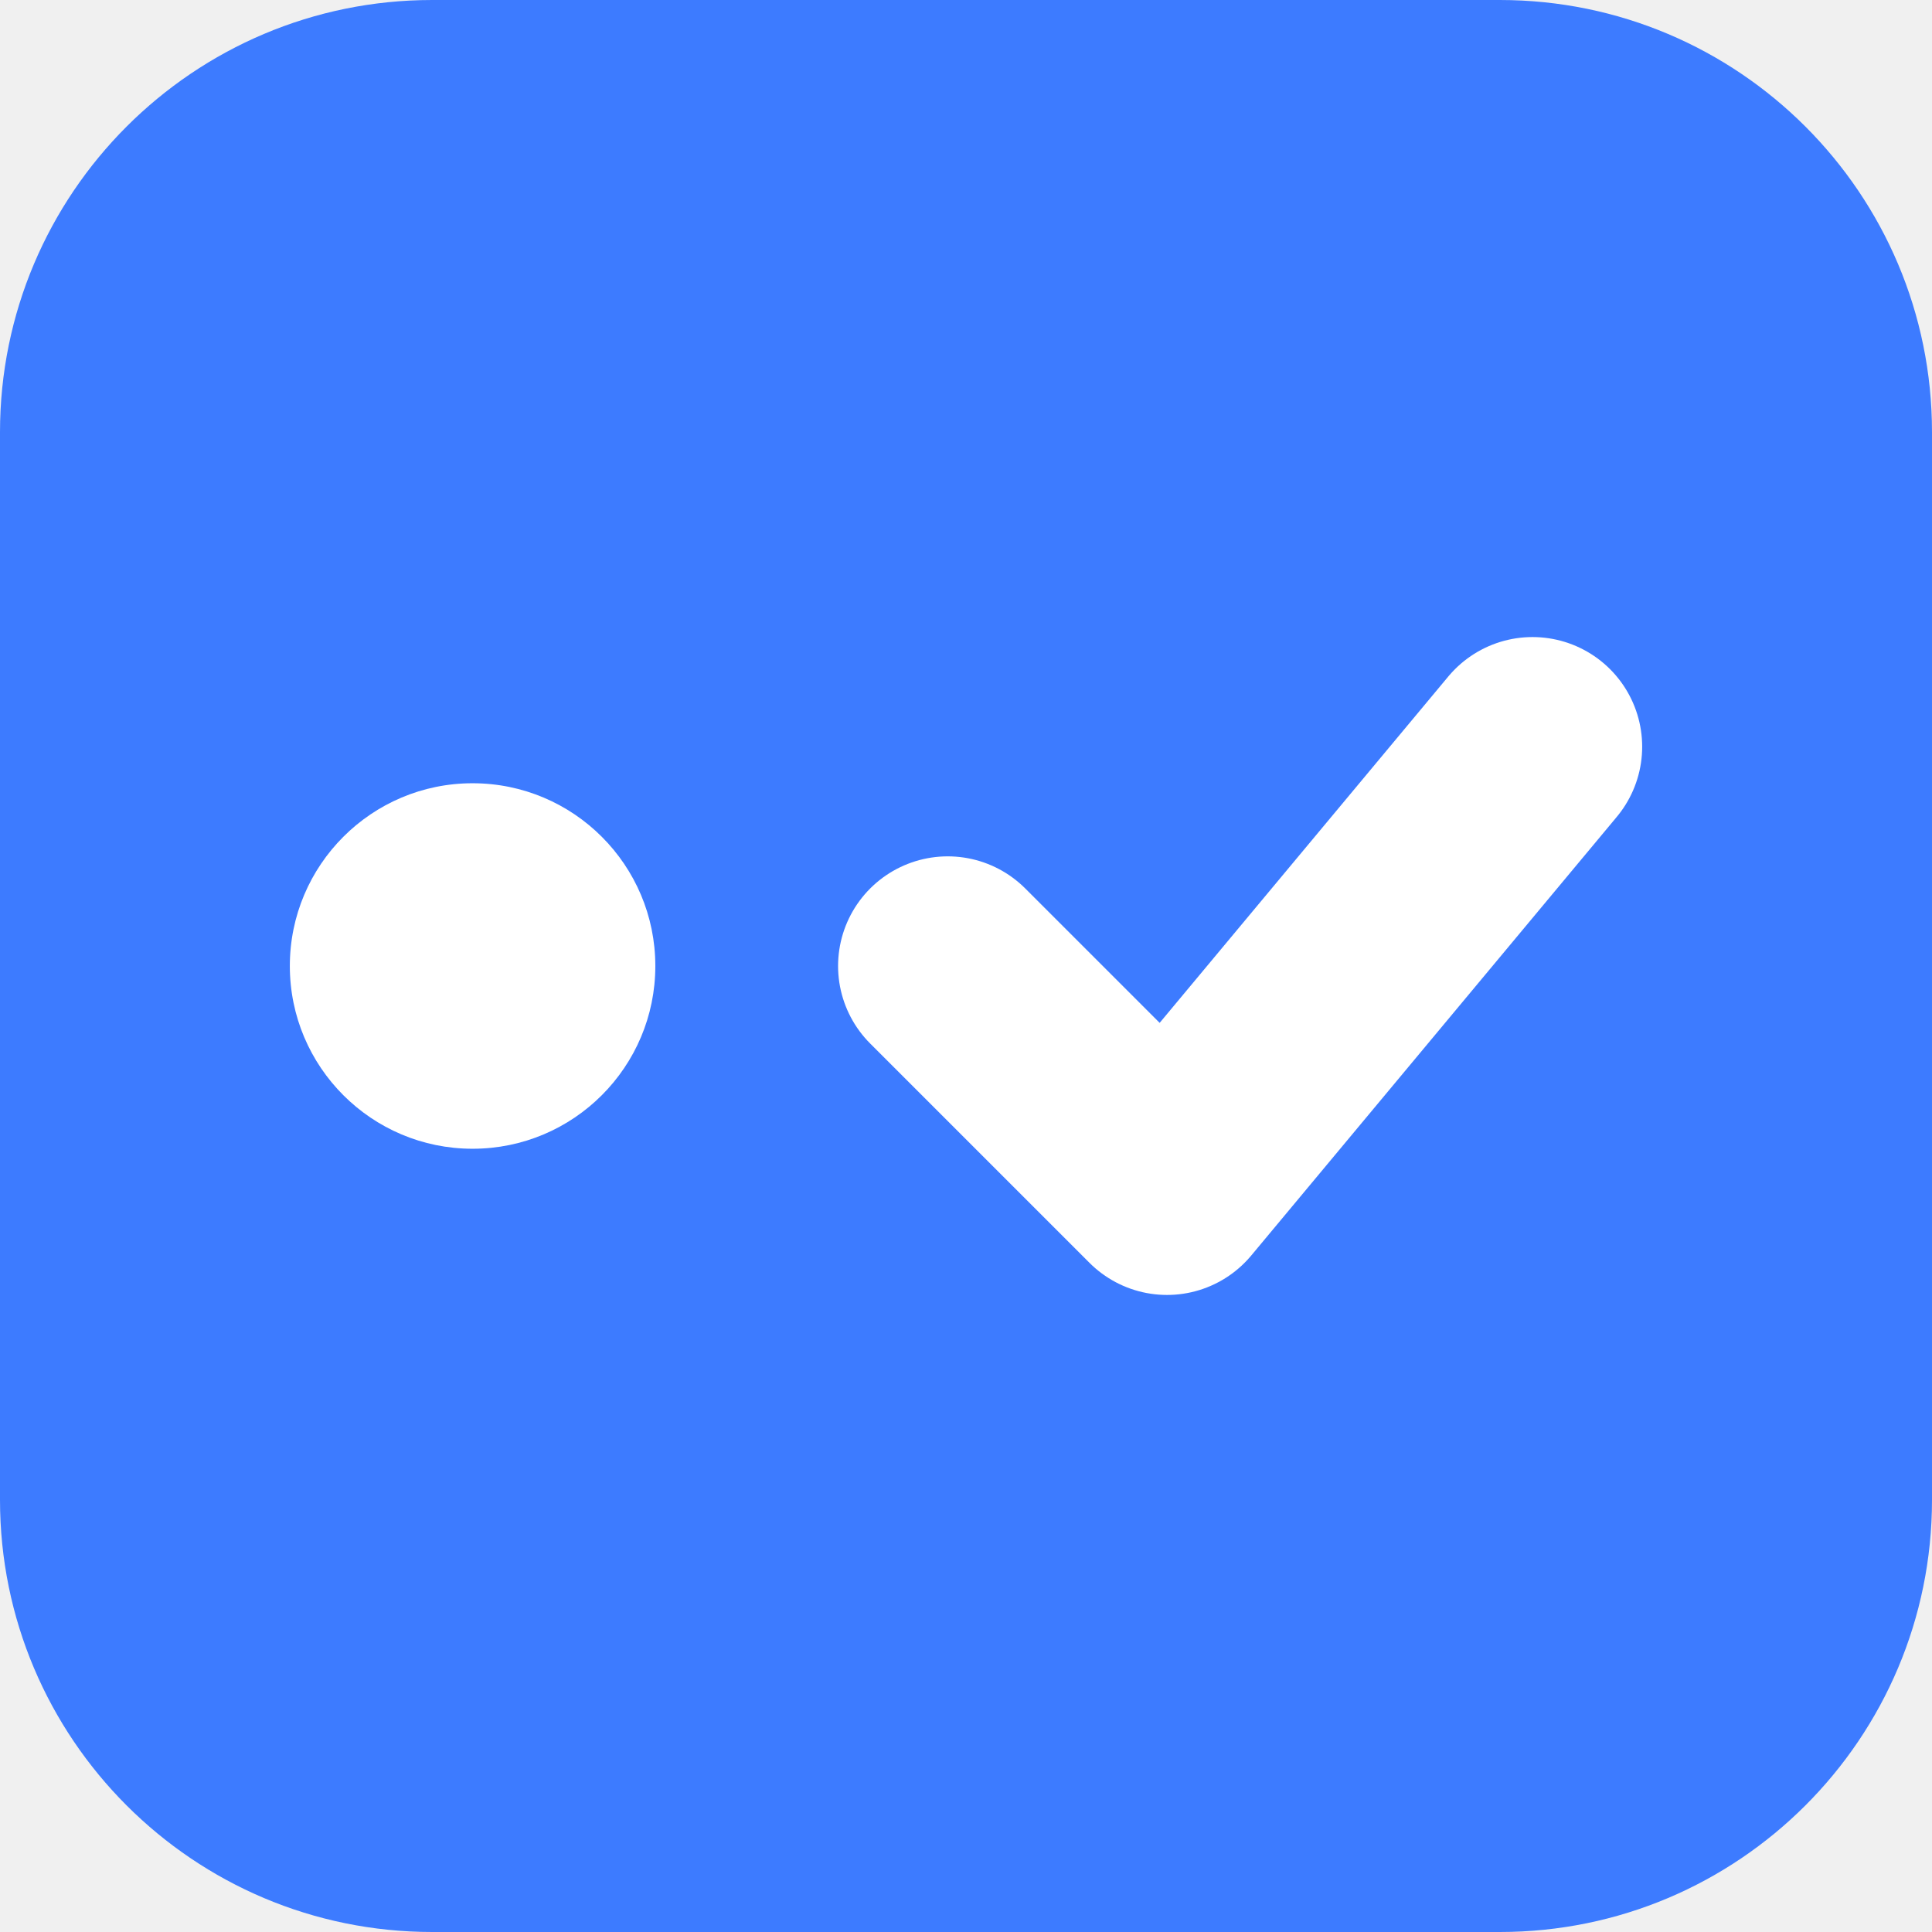
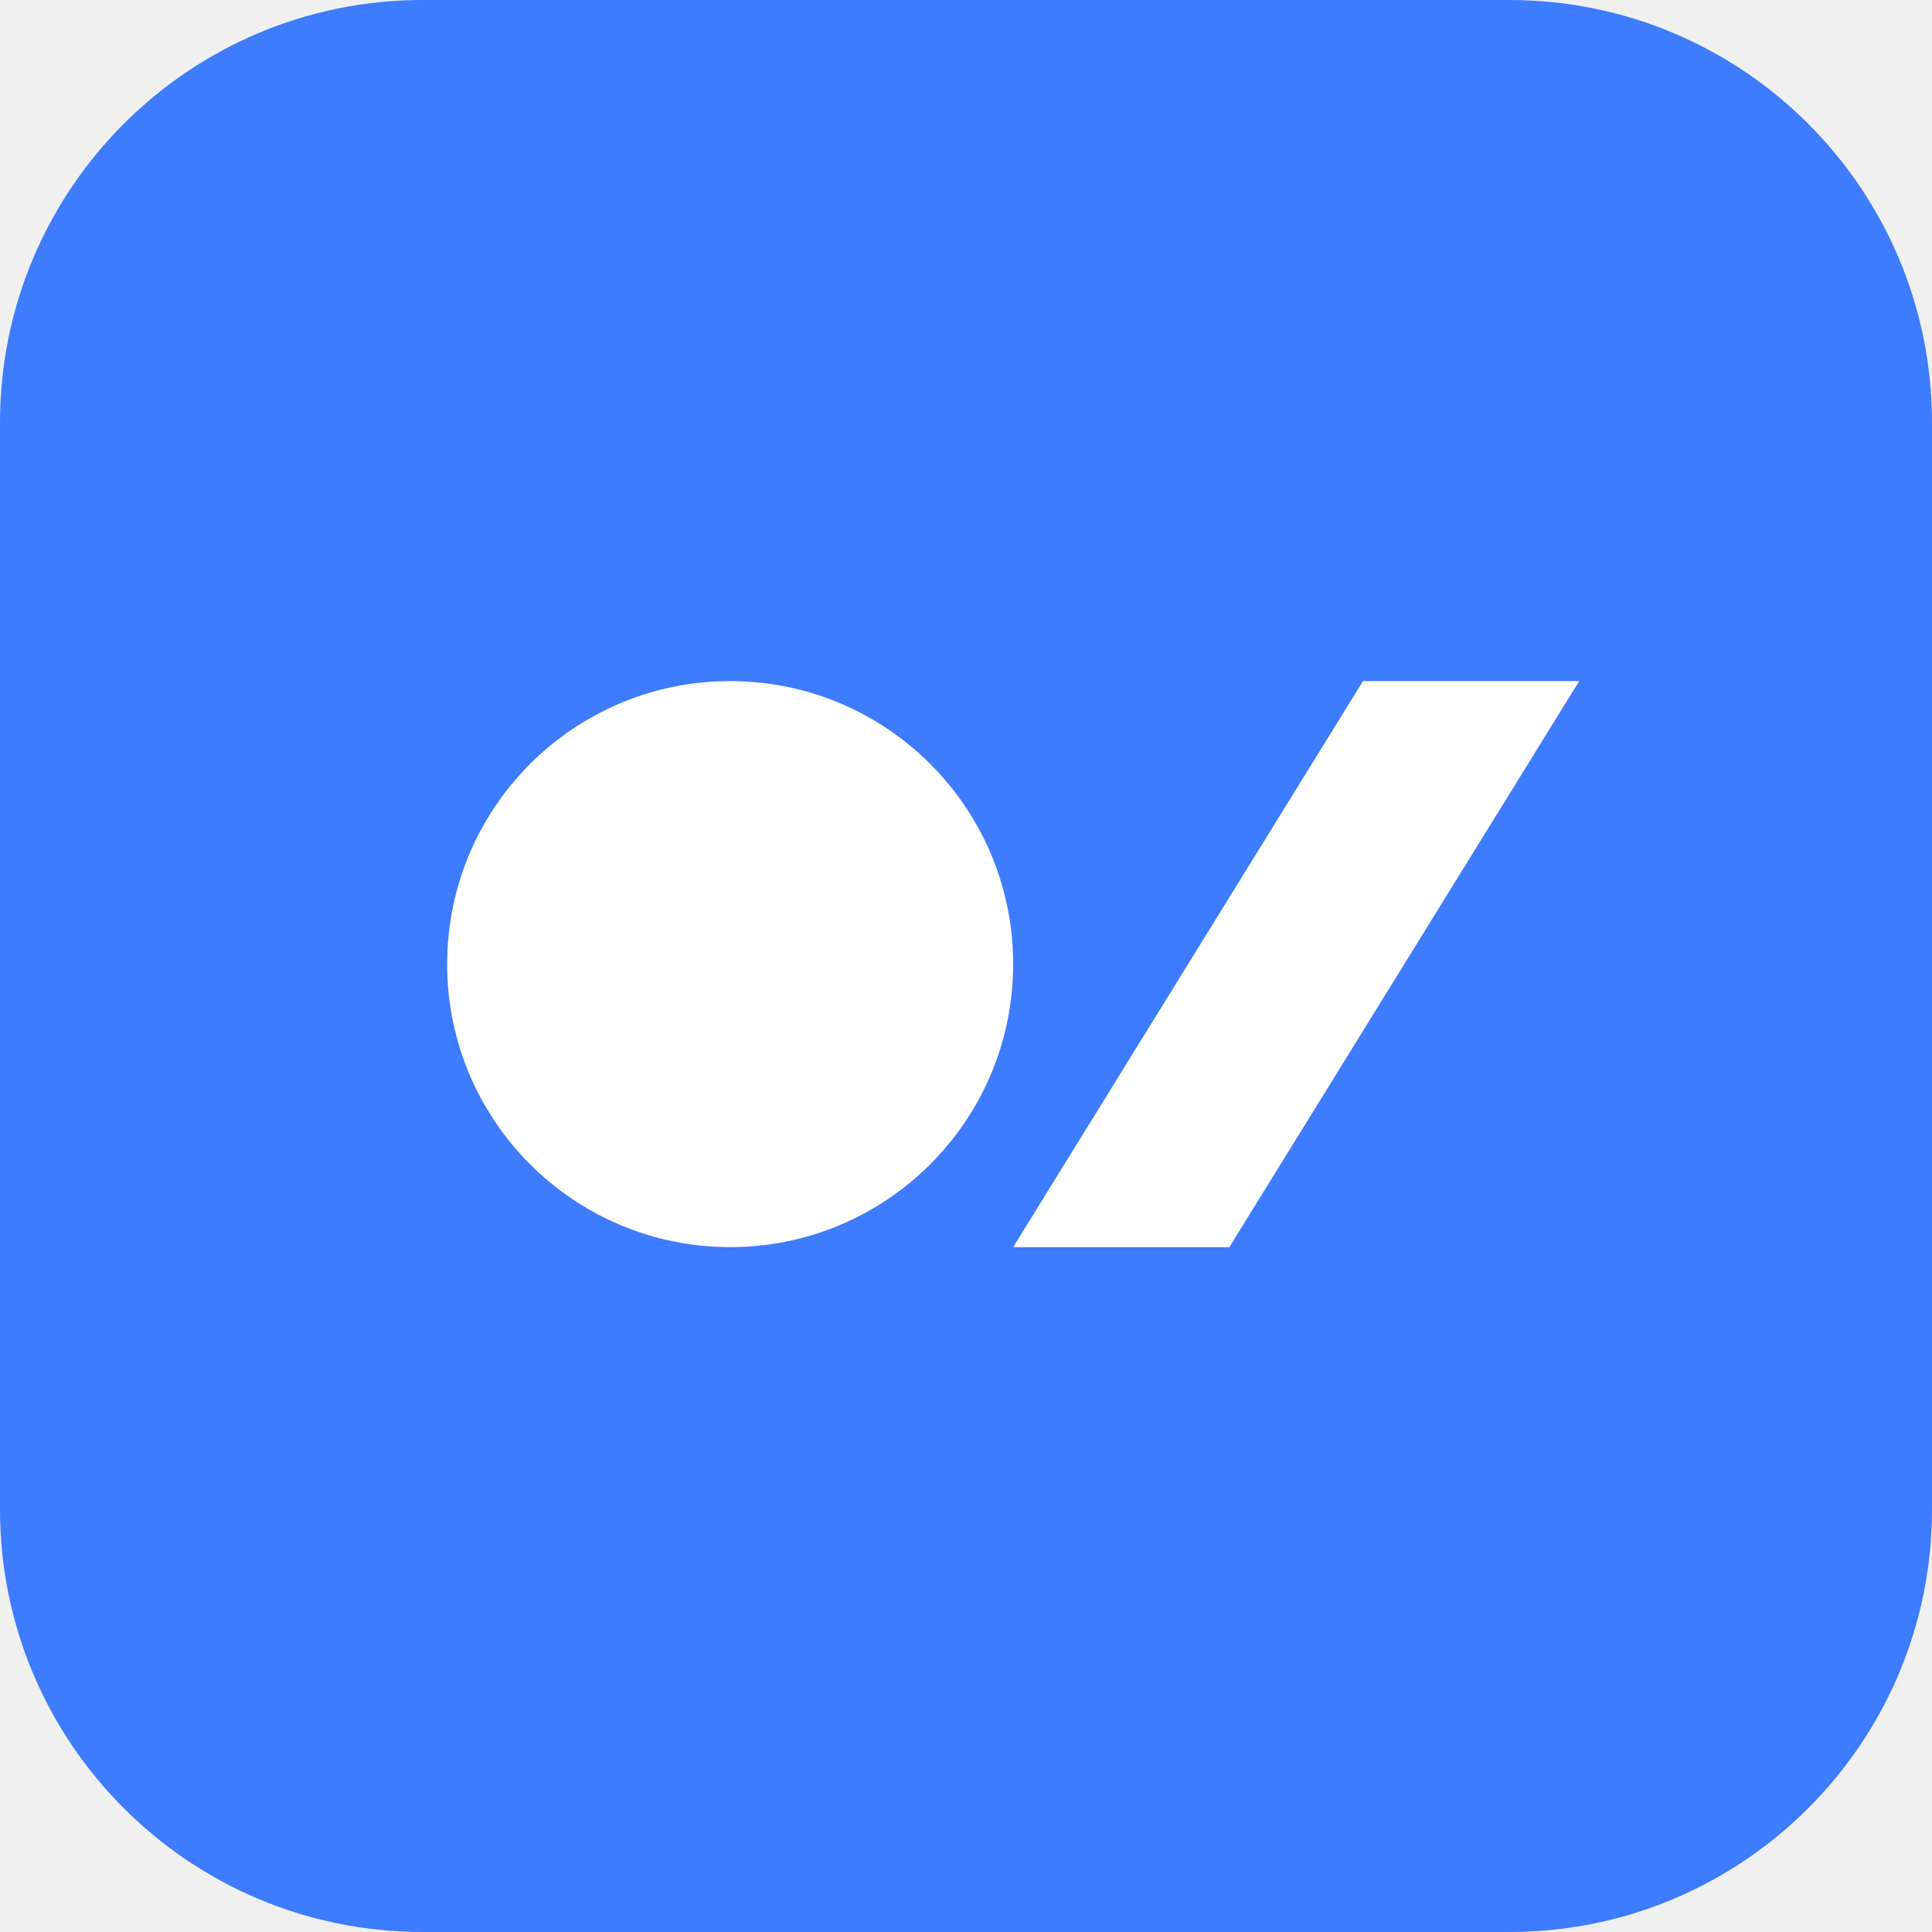
- <svg xmlns="http://www.w3.org/2000/svg" viewBox="0 0 100 100">
-   <rect width="100" height="100" rx="22.37" fill="#3D7BFF" />
-   <g transform="translate(50 50) scale(0.9459) translate(-5 3)">
-     <circle cx="-22" cy="-3" r="10" fill="#FFFFFF" />
-     <path d="M4 -3 L16 9 L36 -15" fill="none" stroke="#FFFFFF" stroke-width="12" stroke-linecap="round" stroke-linejoin="round" />
-   </g>
+ <svg xmlns="http://www.w3.org/2000/svg" viewBox="0 0 1024 1024" width="1024" height="1024">
+   <rect x="0.00" y="0.00" width="1024.00" height="1024.00" rx="224.00" fill="#3D7BFF" />
+   <circle cx="387.00" cy="511.00" r="150.00" fill="#FFFFFF" />
+   <path d="M537.00 661.00L651.59 661.00L837.00 361.00L722.41 361.00L537.00 661.00Z" fill="#FFFFFF" />
</svg>
